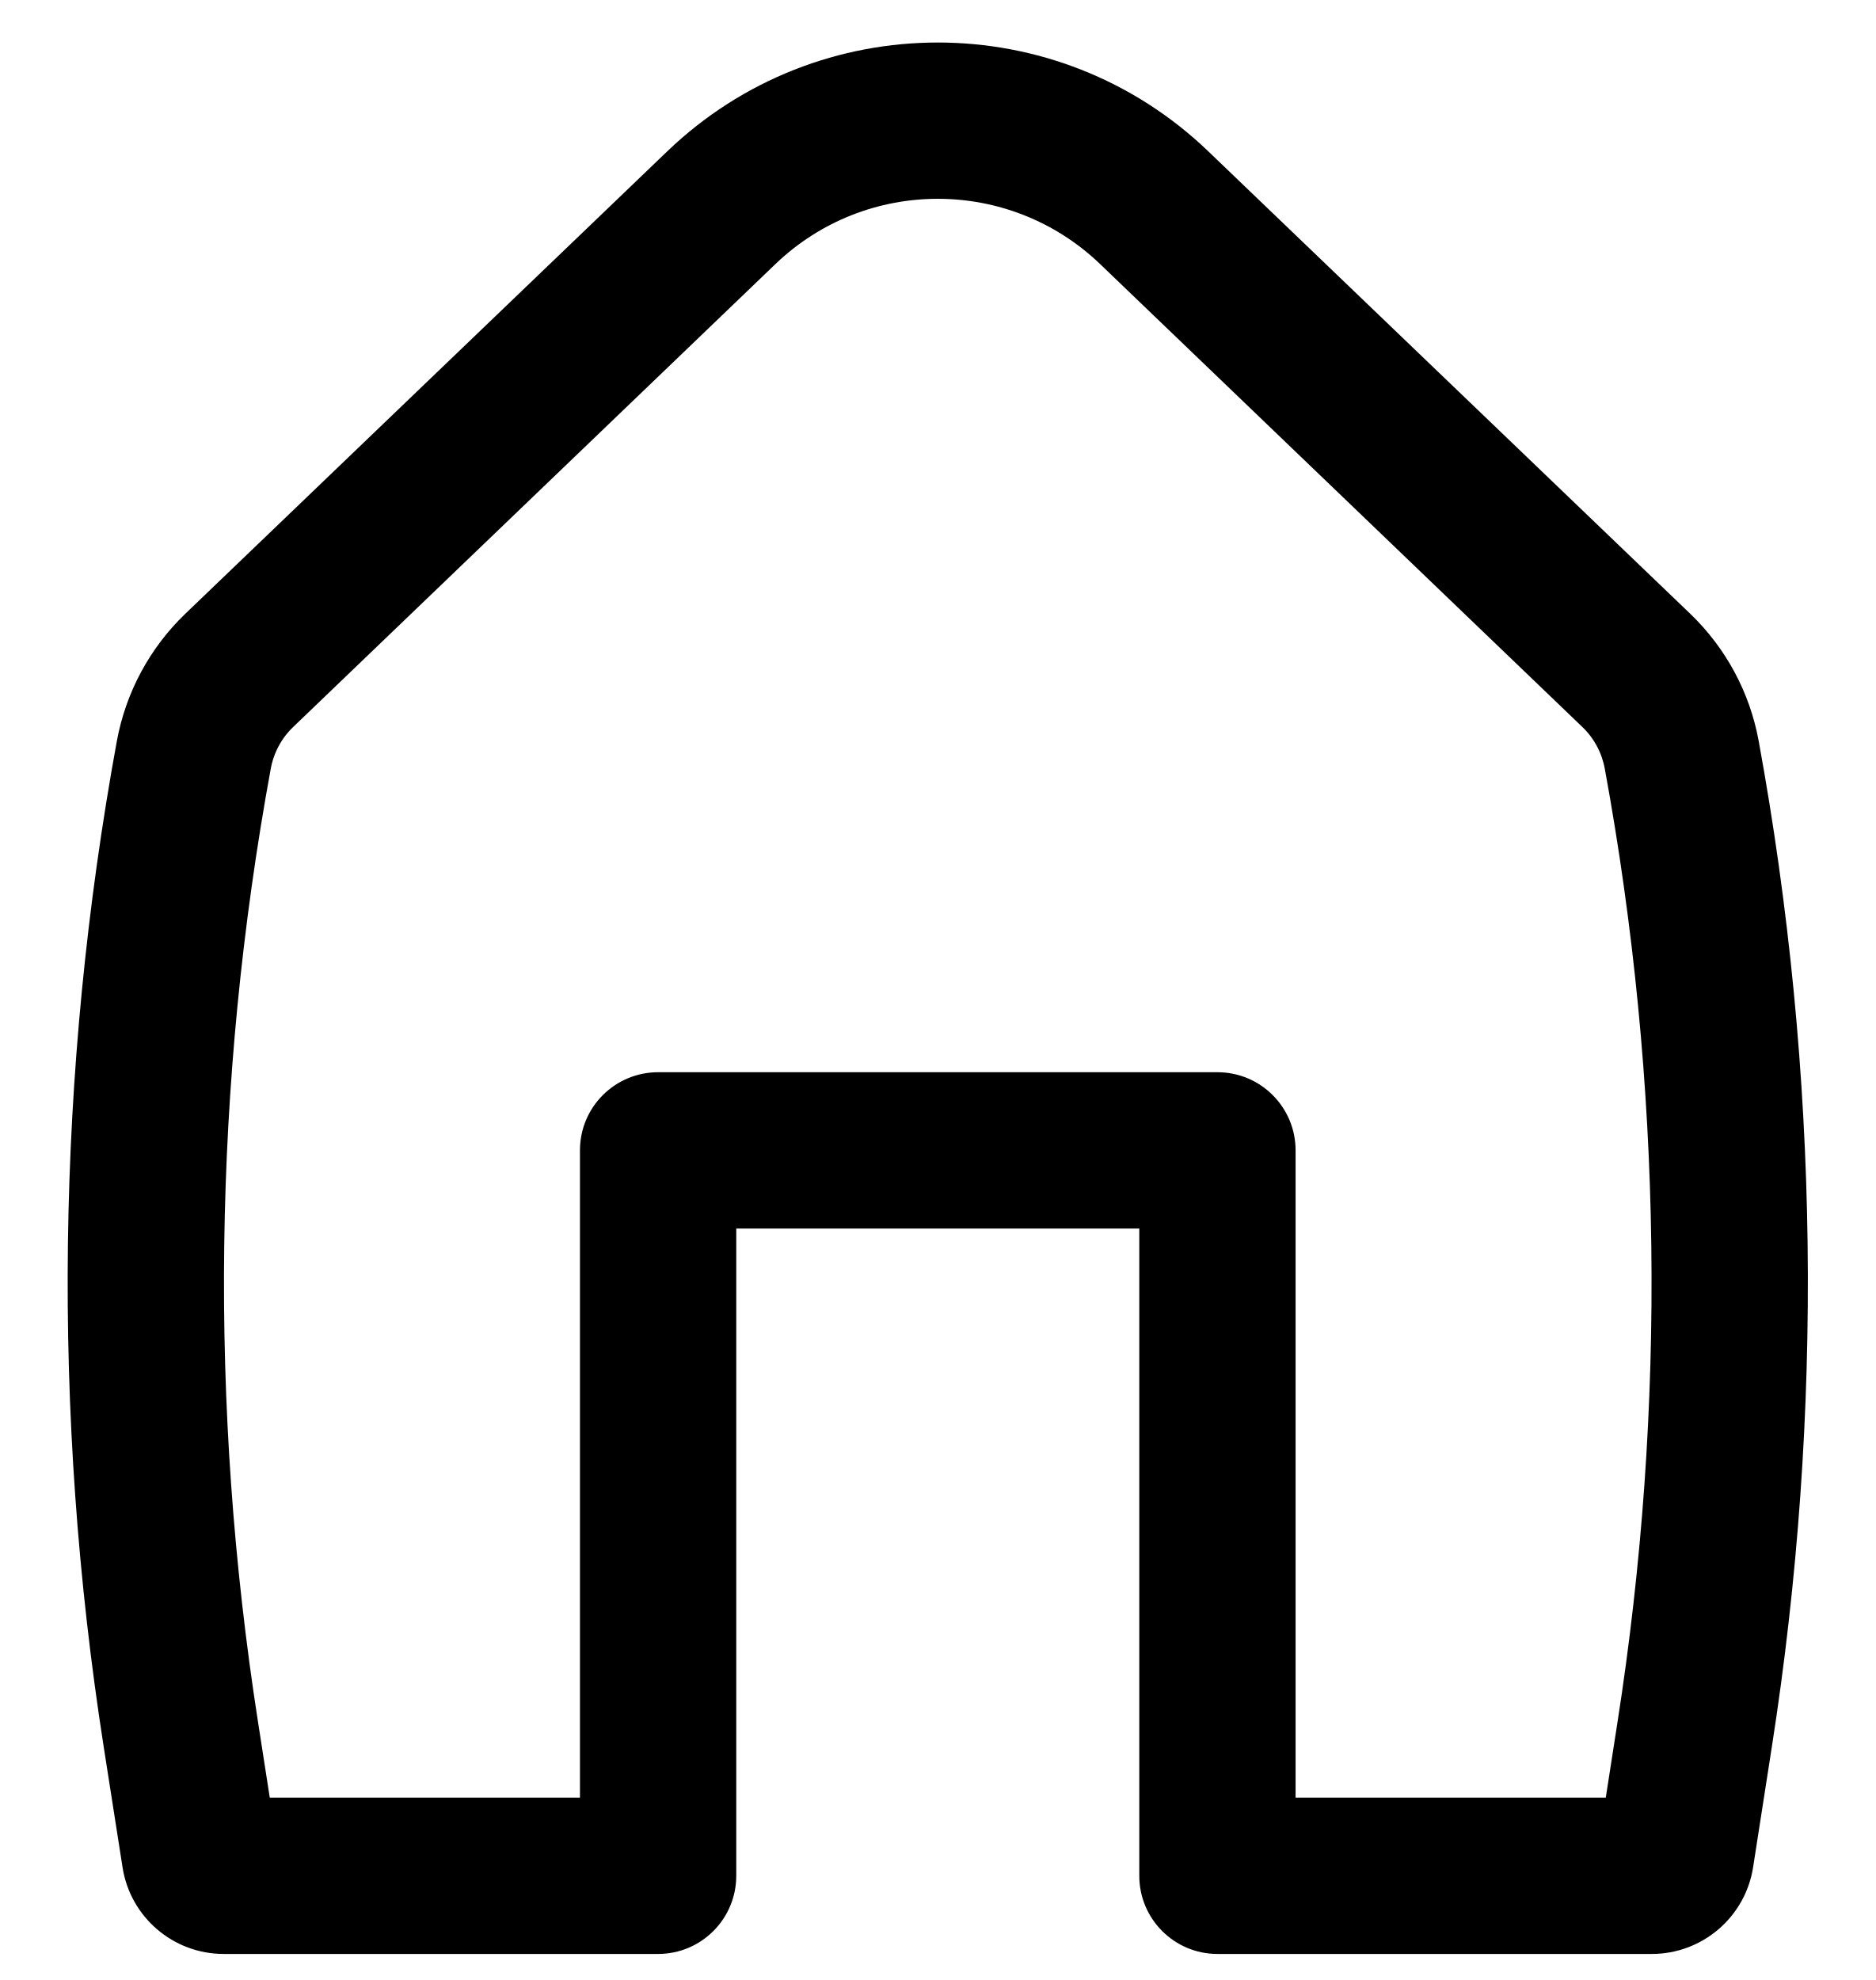
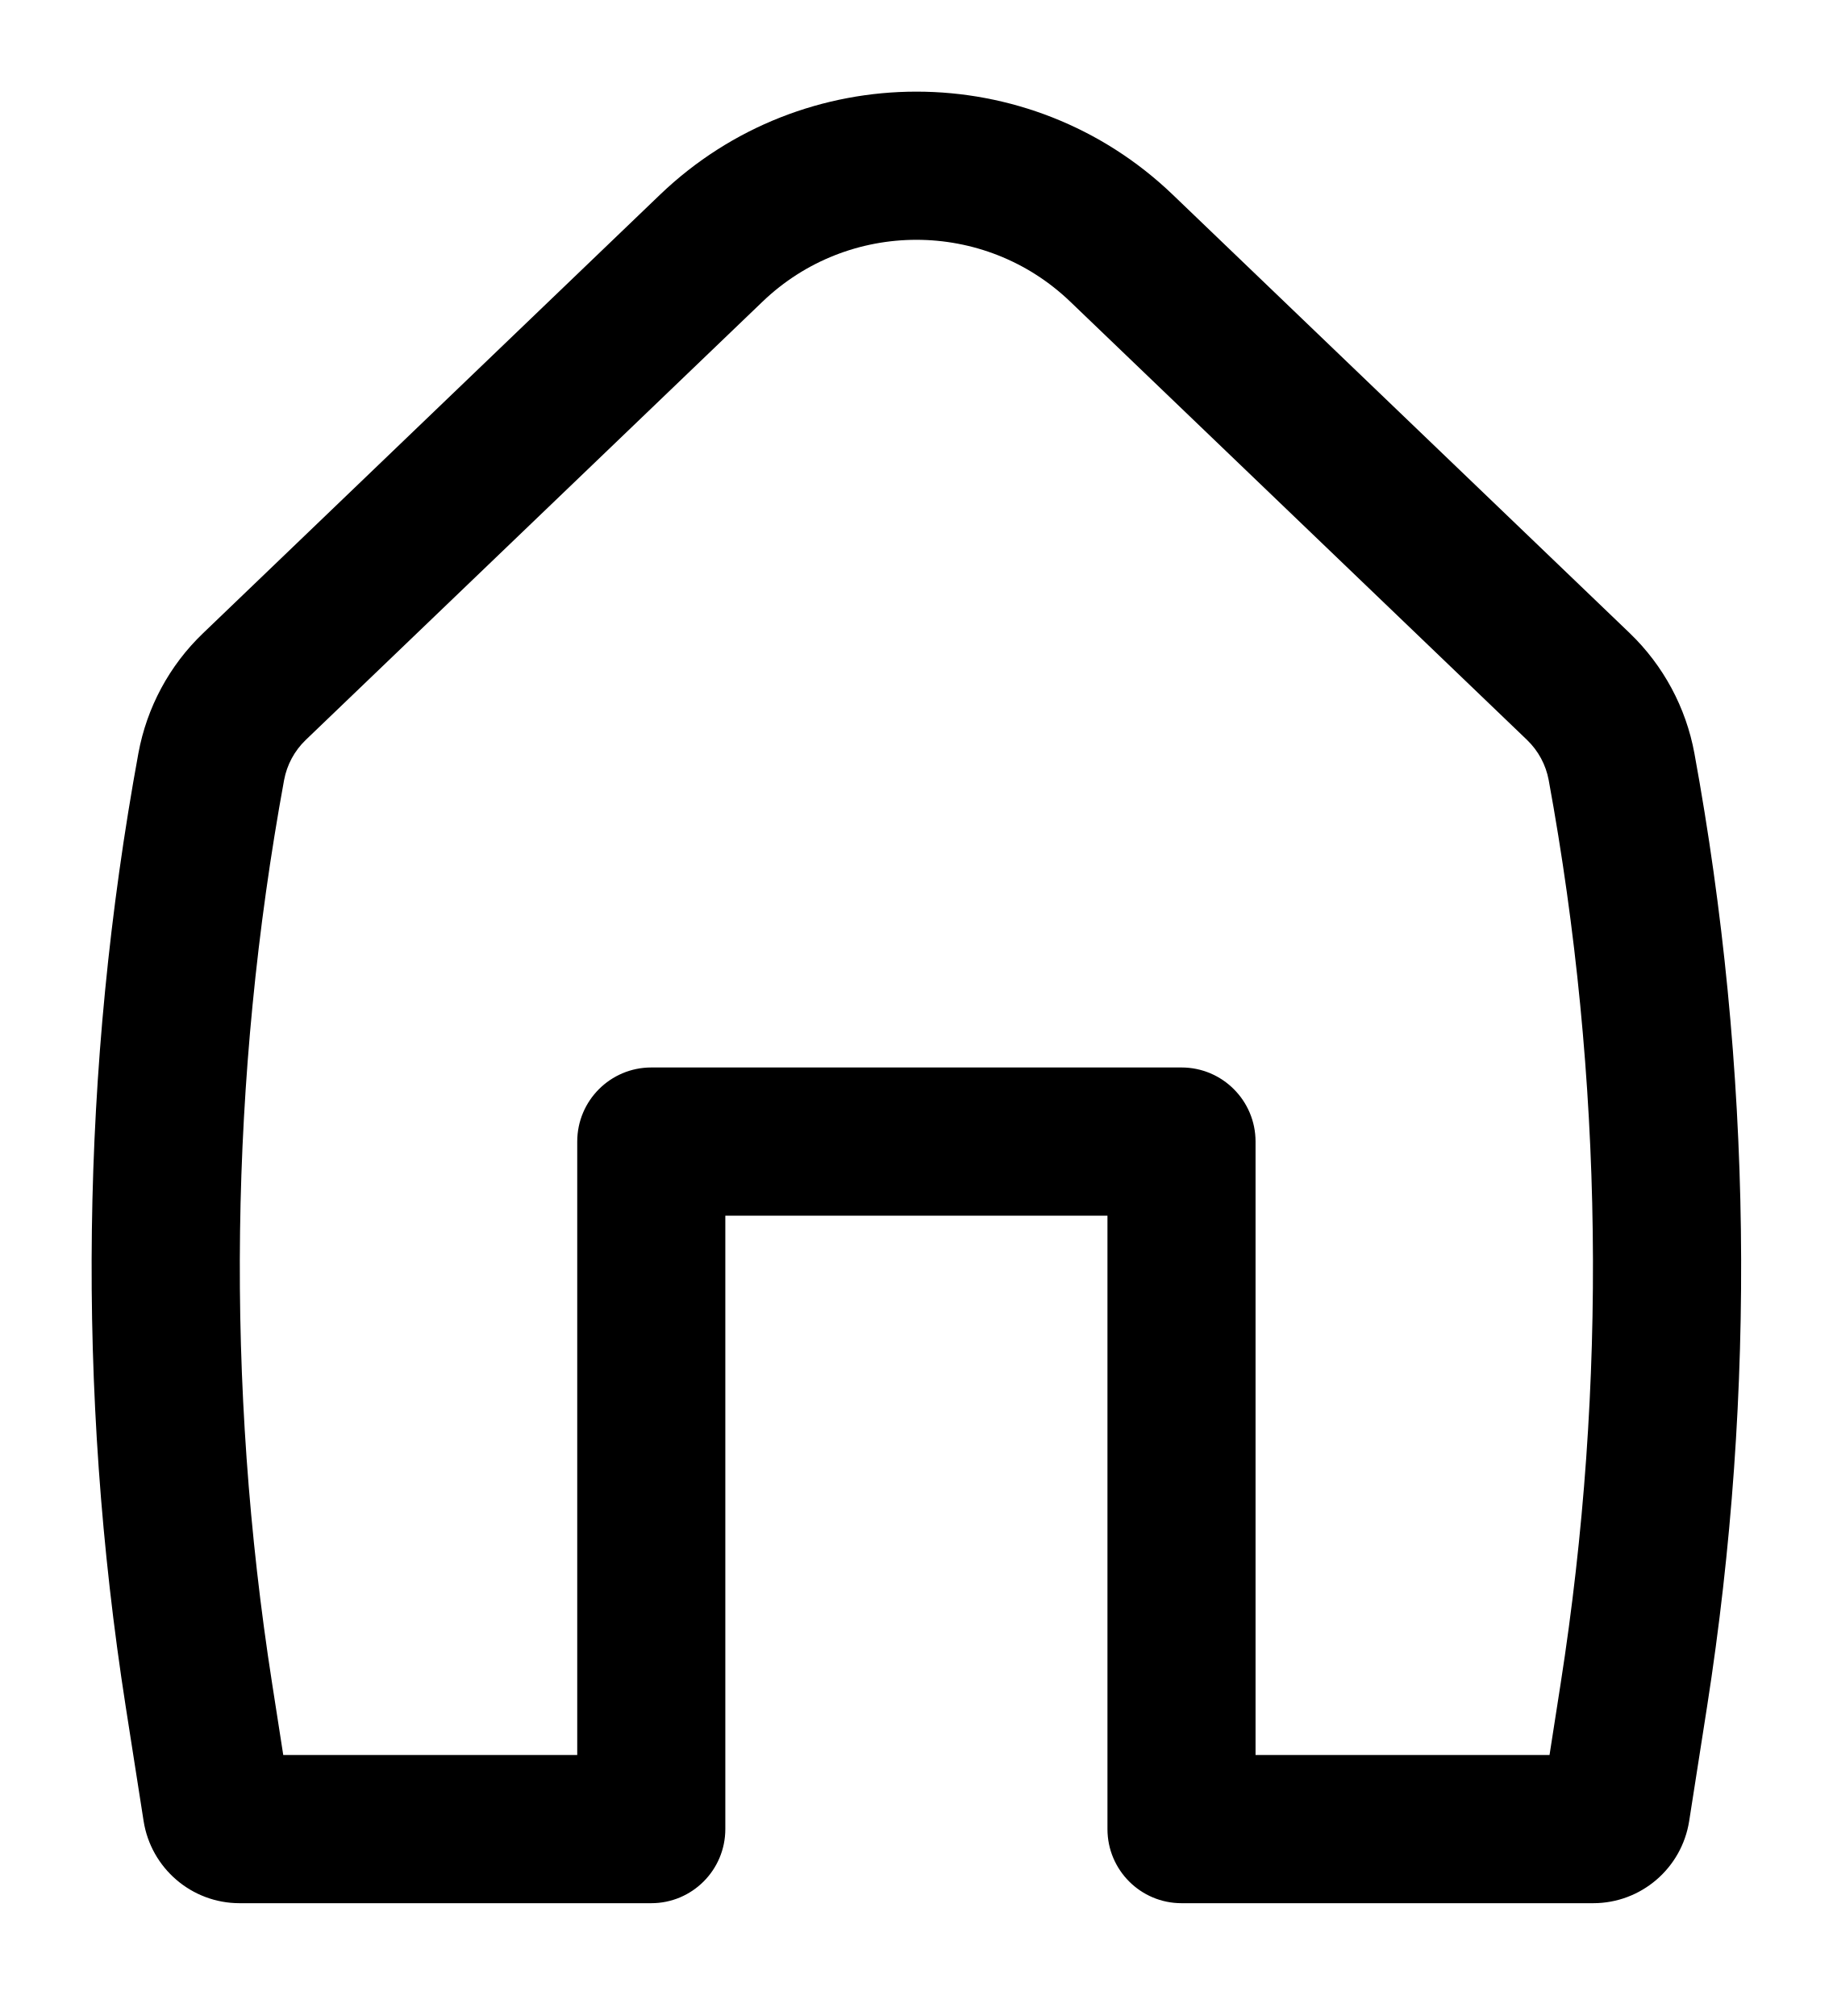
- <svg xmlns="http://www.w3.org/2000/svg" width="18" height="19" viewBox="0 0 18 19" fill="none">
-   <path fill-rule="evenodd" clip-rule="evenodd" d="M10.558 2.534C9.687 1.699 8.313 1.699 7.442 2.534L2.816 6.974C2.702 7.082 2.626 7.224 2.598 7.379C2.044 10.4 2.003 13.494 2.477 16.529L2.589 17.25H5.566V11.039C5.566 10.624 5.902 10.289 6.316 10.289H11.684C12.098 10.289 12.434 10.624 12.434 11.039V17.25H15.411L15.523 16.529C15.997 13.494 15.956 10.4 15.402 7.379C15.374 7.224 15.298 7.082 15.184 6.974L10.558 2.534ZM6.404 1.452C7.855 0.06 10.146 0.06 11.596 1.452L16.223 5.891C16.563 6.218 16.793 6.644 16.878 7.108C17.462 10.296 17.505 13.559 17.005 16.761L16.825 17.918C16.75 18.397 16.337 18.75 15.853 18.75H11.684C11.27 18.75 10.934 18.414 10.934 18V11.789H7.066V18C7.066 18.414 6.73 18.75 6.316 18.75H2.147C1.663 18.75 1.25 18.397 1.176 17.918L0.995 16.761C0.495 13.559 0.538 10.296 1.122 7.108C1.208 6.644 1.437 6.218 1.777 5.891L6.404 1.452Z" fill="black" />
+ <svg xmlns="http://www.w3.org/2000/svg" width="20" height="22" viewBox="0 0 20 22" fill="none">
+   <path fill-rule="evenodd" clip-rule="evenodd" d="M11.679 3.292C10.741 2.392 9.259 2.392 8.321 3.292L3.335 8.076C3.213 8.194 3.131 8.346 3.1 8.513C2.503 11.77 2.459 15.104 2.97 18.375L3.091 19.152H6.299V12.458C6.299 12.011 6.661 11.649 7.107 11.649H12.893C13.339 11.649 13.701 12.011 13.701 12.458V19.152H16.909L17.03 18.375C17.541 15.104 17.497 11.77 16.9 8.513C16.869 8.346 16.787 8.194 16.665 8.076L11.679 3.292ZM7.202 2.125C8.766 0.625 11.235 0.625 12.798 2.125L17.785 6.91C18.151 7.262 18.398 7.721 18.49 8.221C19.12 11.657 19.167 15.174 18.628 18.625L18.433 19.872C18.352 20.388 17.908 20.769 17.386 20.769H12.893C12.447 20.769 12.085 20.407 12.085 19.96V13.266H7.915V19.96C7.915 20.407 7.553 20.769 7.107 20.769H2.614C2.092 20.769 1.648 20.388 1.567 19.872L1.372 18.625C0.833 15.174 0.88 11.657 1.51 8.221C1.602 7.721 1.848 7.262 2.216 6.91L7.202 2.125Z" fill="black" />
</svg>
